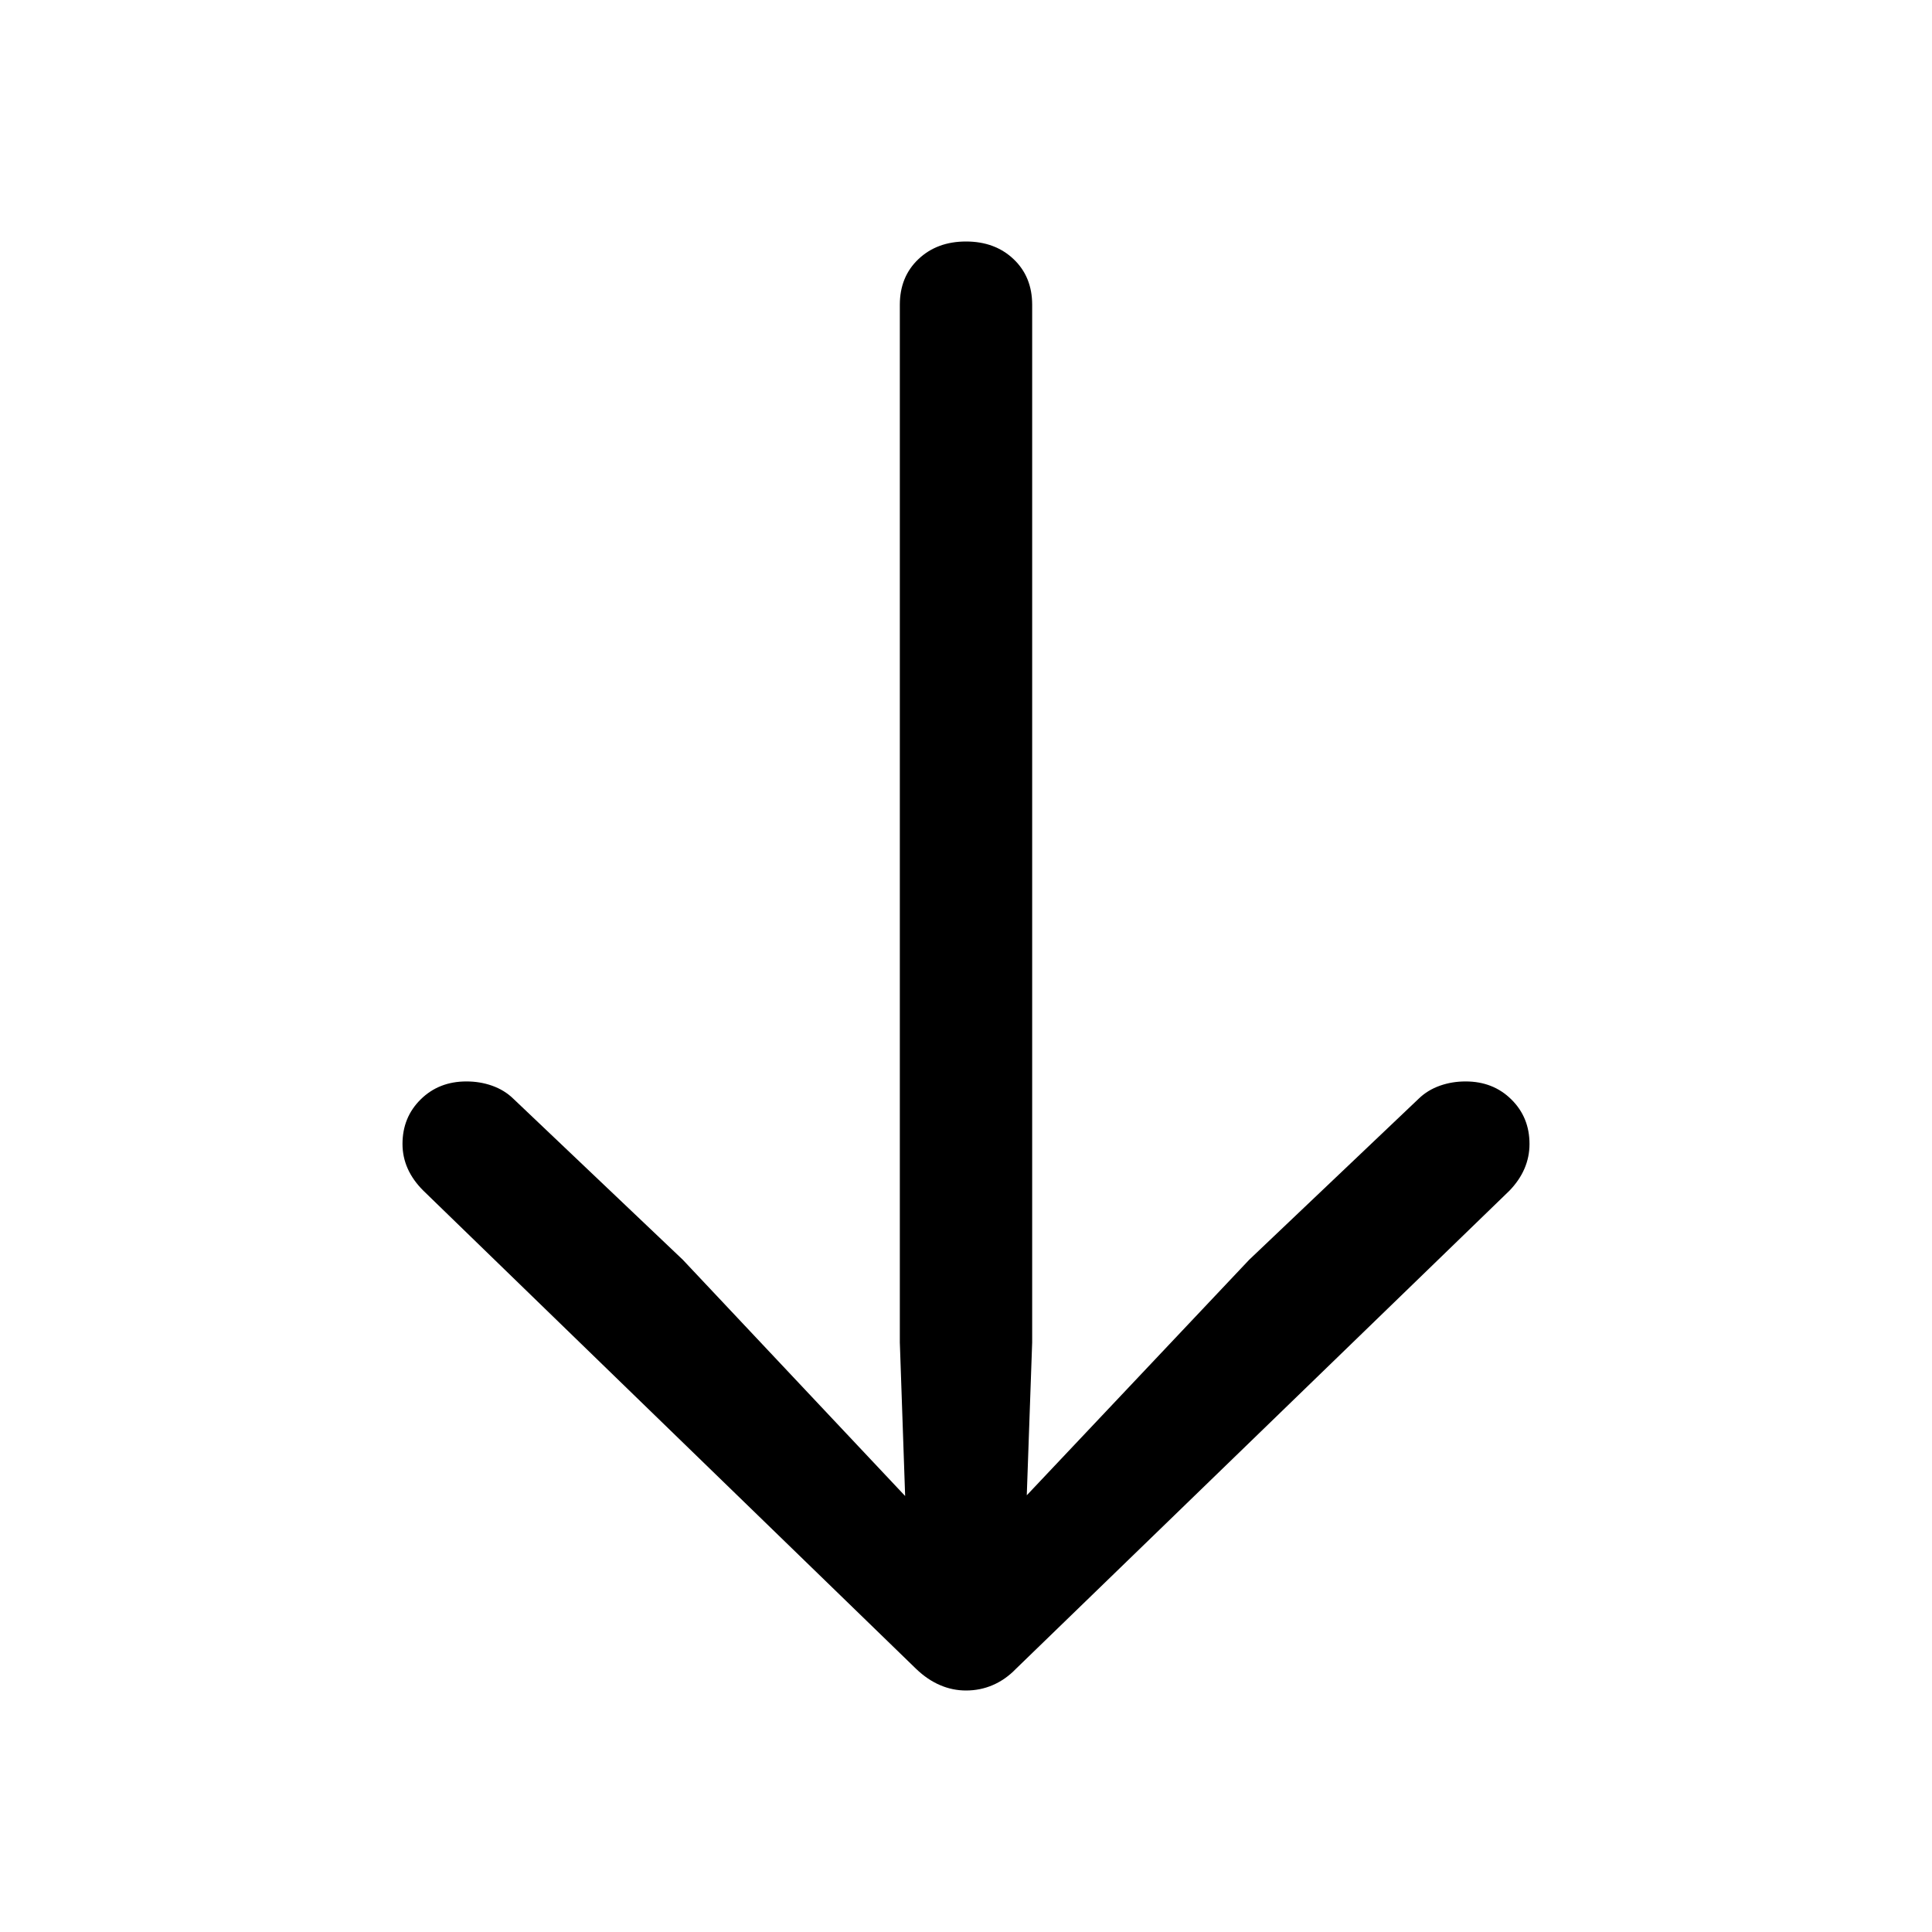
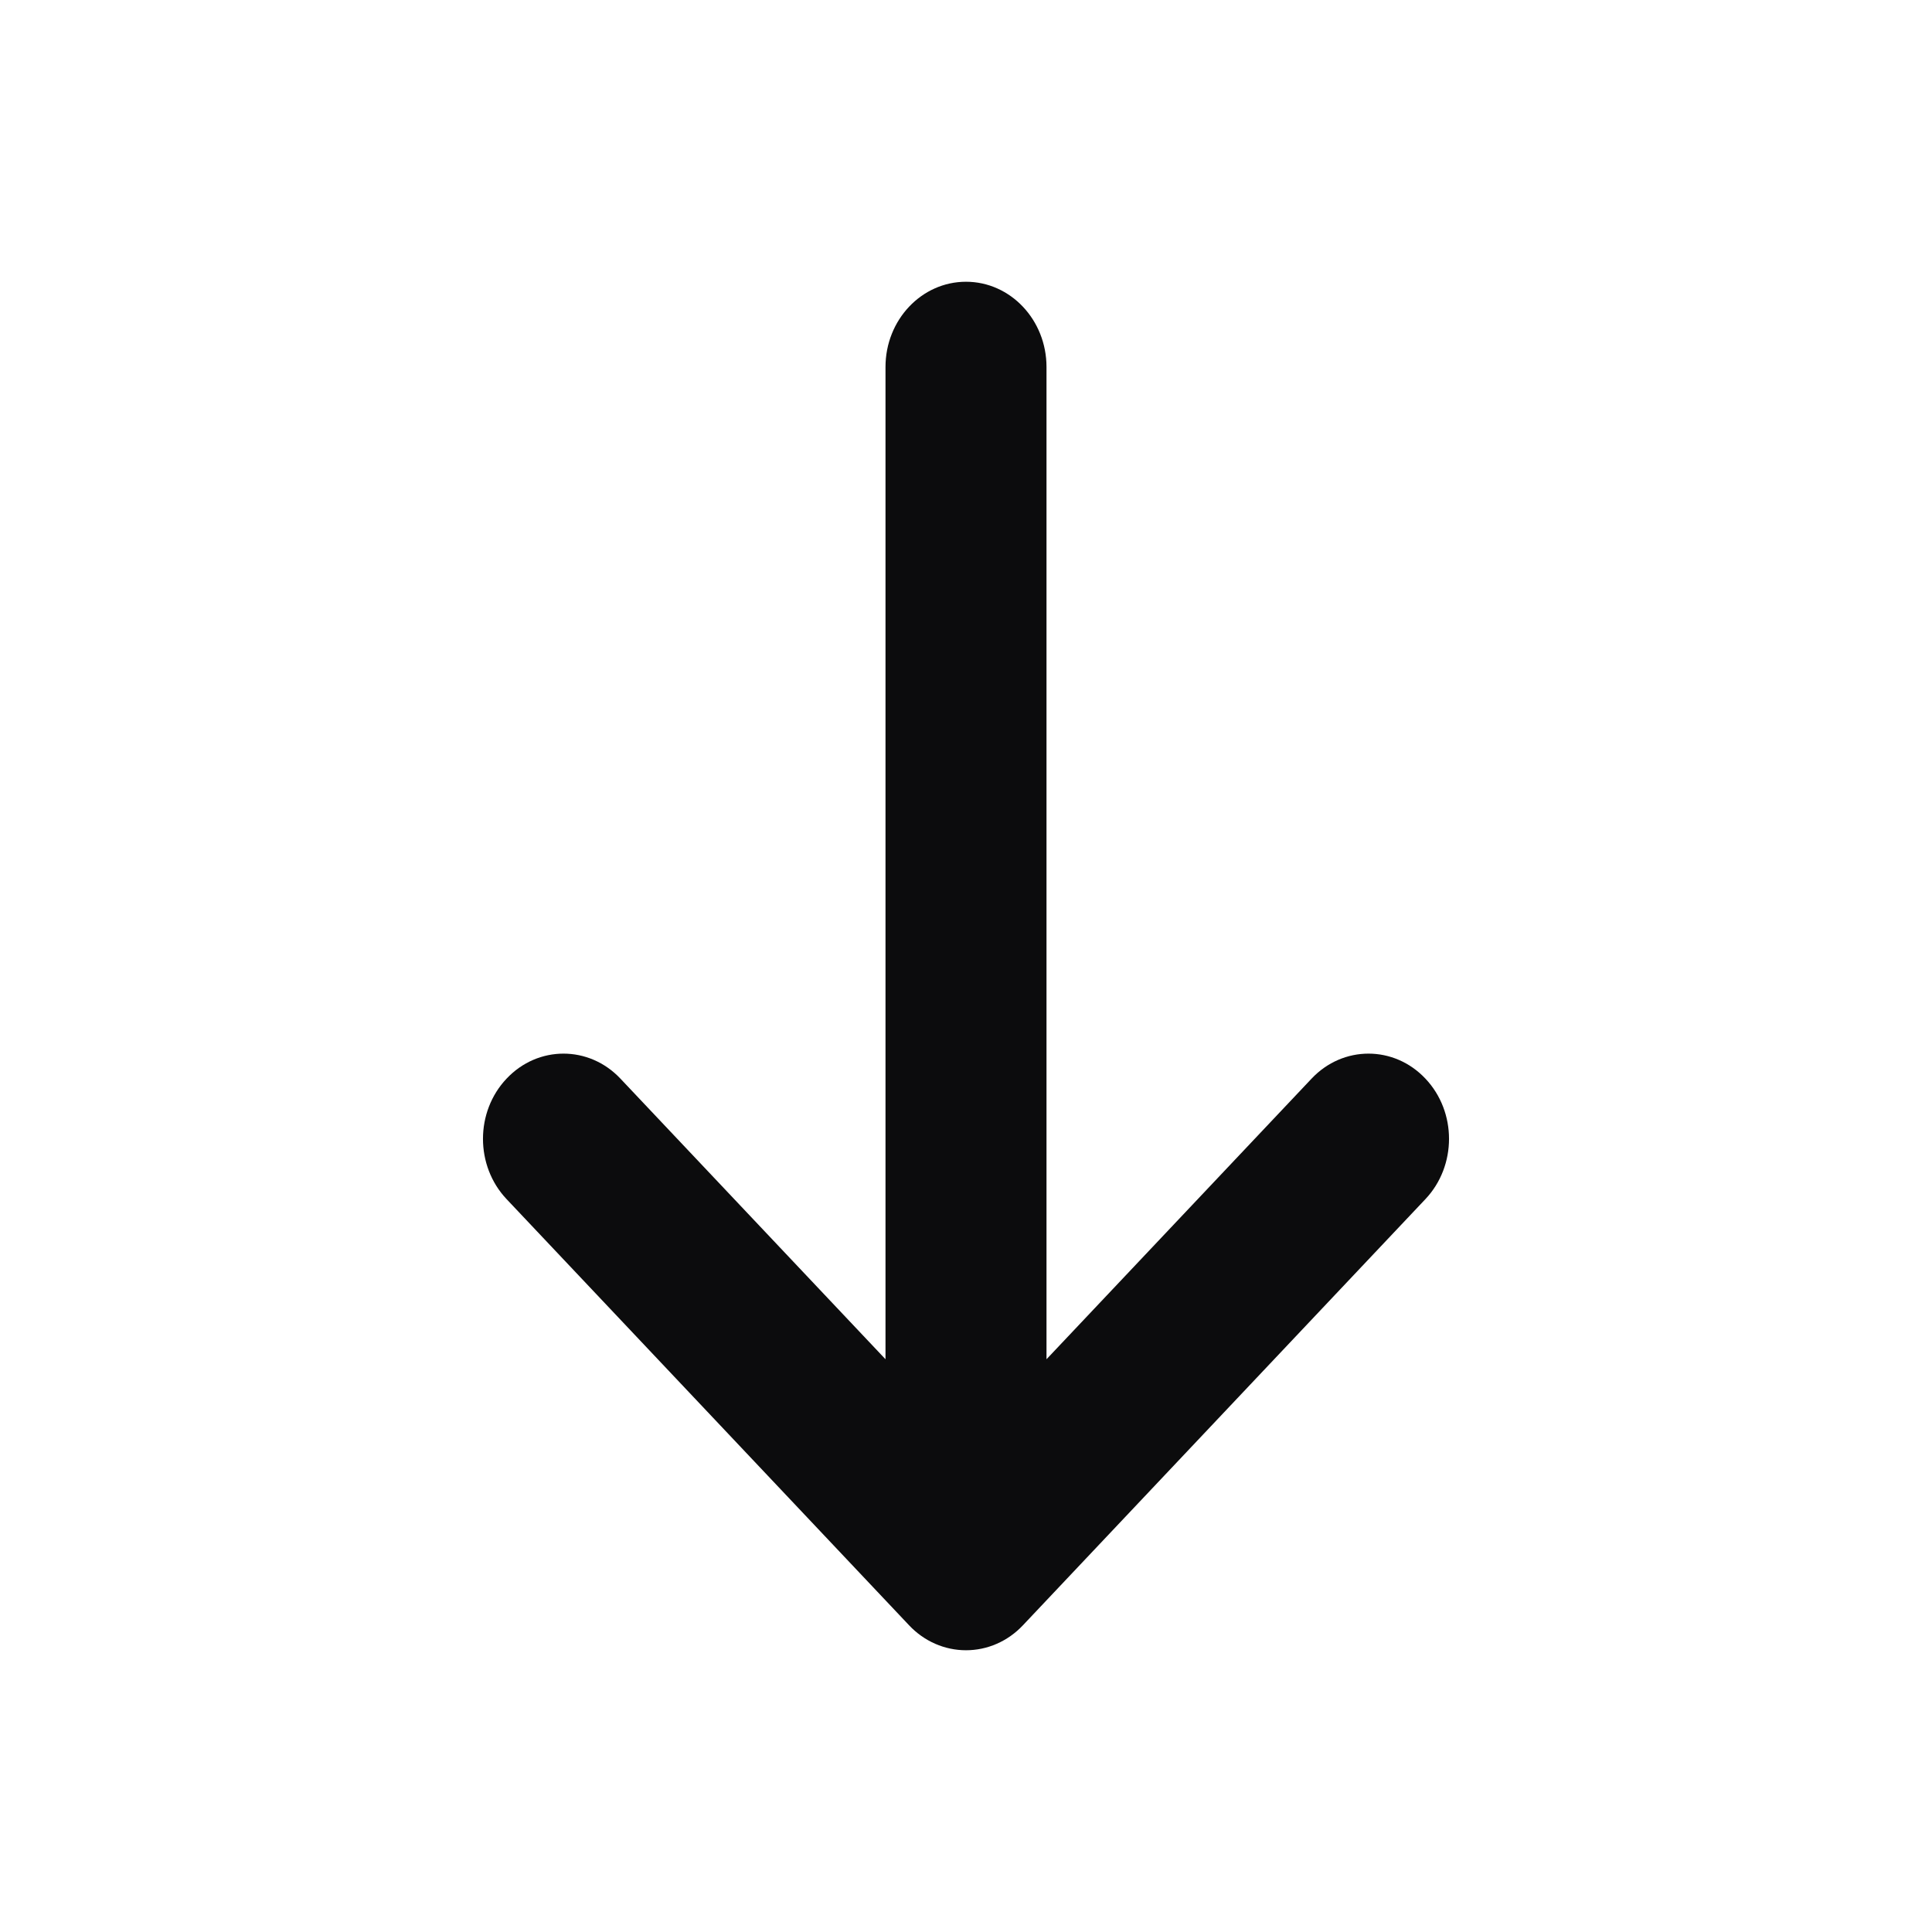
<svg xmlns="http://www.w3.org/2000/svg" width="24" height="24" viewBox="0 0 24 24" fill="none">
-   <path d="M12 21C12.117 21 12.228 20.978 12.332 20.933C12.437 20.888 12.533 20.821 12.619 20.732L18.751 14.791C18.917 14.619 19 14.425 19 14.211C19 13.99 18.925 13.806 18.774 13.657C18.623 13.508 18.434 13.434 18.206 13.434C18.095 13.434 17.989 13.451 17.887 13.487C17.786 13.523 17.698 13.576 17.624 13.648L15.518 15.649L12.755 18.575L12.822 16.676V3.786C12.822 3.554 12.745 3.365 12.591 3.219C12.437 3.073 12.24 3 12 3C11.76 3 11.563 3.073 11.409 3.219C11.255 3.365 11.178 3.554 11.178 3.786V16.676L11.244 18.584L8.482 15.649L6.376 13.648C6.302 13.576 6.214 13.523 6.113 13.487C6.011 13.451 5.905 13.434 5.794 13.434C5.566 13.434 5.377 13.508 5.226 13.657C5.075 13.806 5 13.99 5 14.211C5 14.425 5.086 14.619 5.259 14.791L11.381 20.732C11.474 20.821 11.572 20.888 11.677 20.933C11.781 20.978 11.889 21 12 21Z" fill="black" />
+   <path fill-rule="evenodd" clip-rule="evenodd" d="M7.707 13.399C7.317 12.985 6.683 12.985 6.293 13.399C5.902 13.812 5.902 14.482 6.293 14.896L11.293 20.19C11.48 20.389 11.735 20.5 12 20.5C12.265 20.5 12.52 20.389 12.707 20.19L17.707 14.896C18.098 14.482 18.098 13.812 17.707 13.399C17.317 12.985 16.683 12.985 16.293 13.399L13 16.885L13 4.559C13 3.974 12.552 3.5 12 3.5C11.448 3.5 11 3.974 11 4.559L11 16.885L7.707 13.399Z" fill="#0C0C0D" />
</svg>
